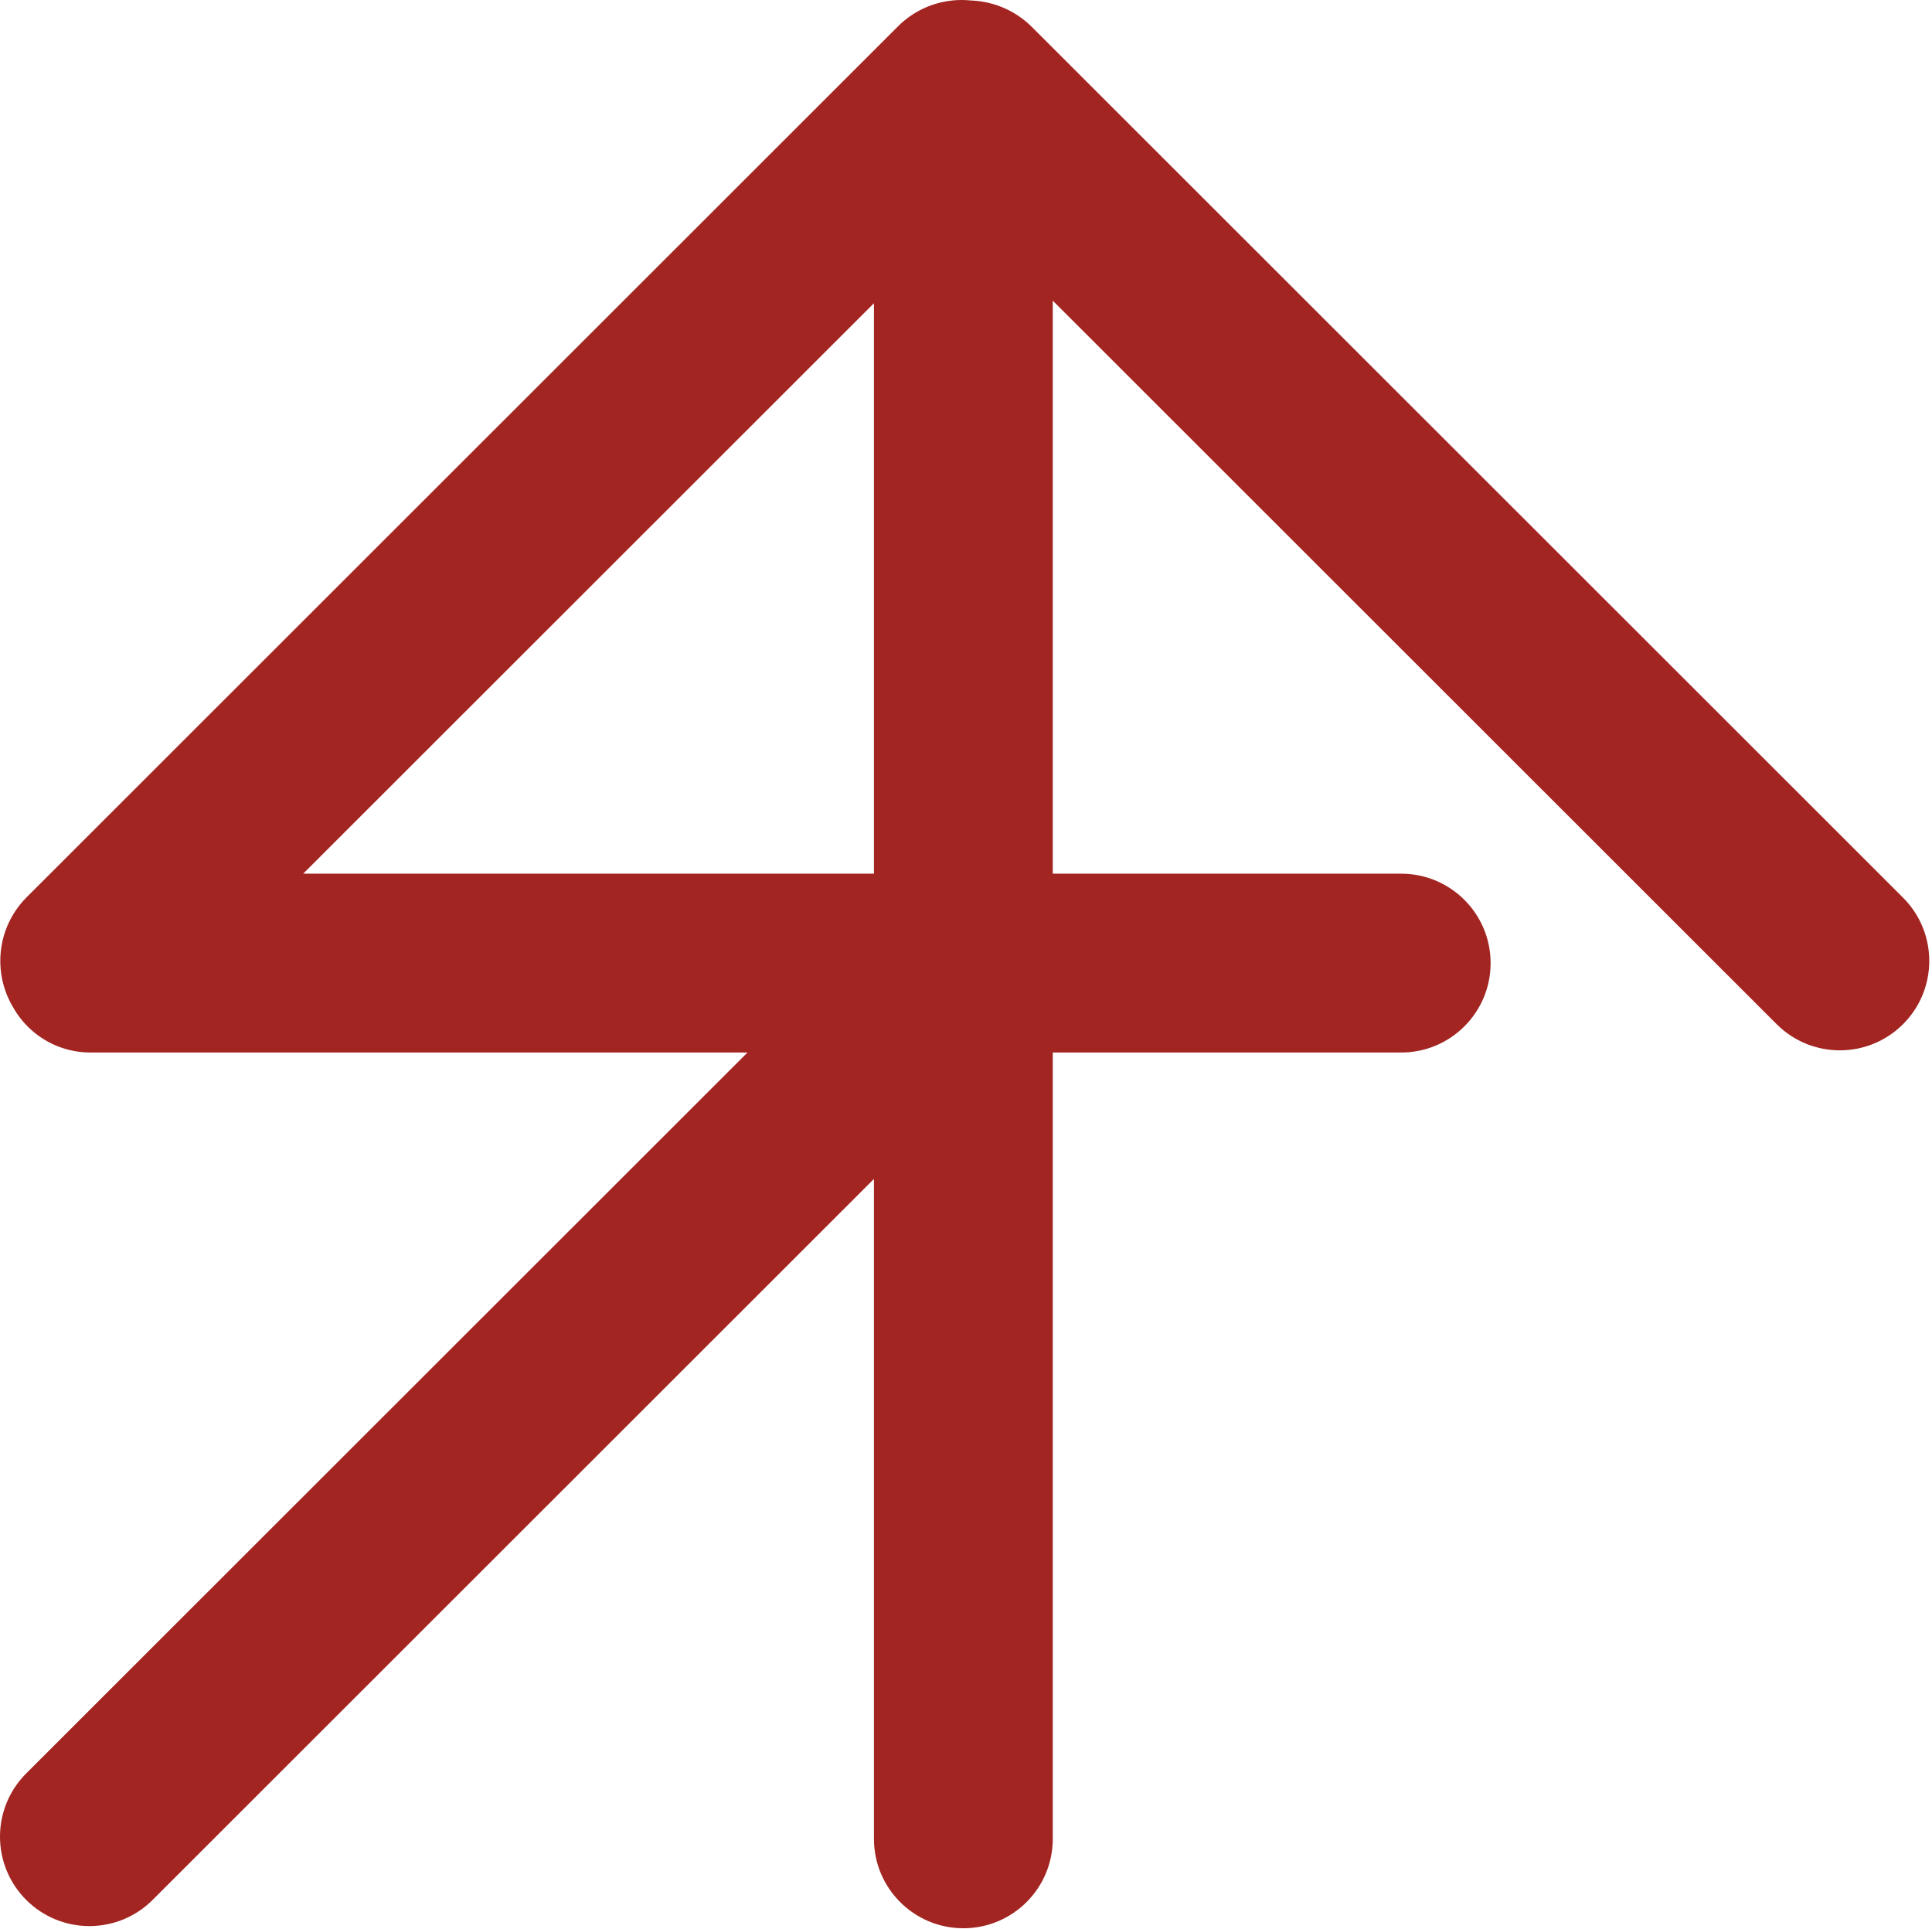
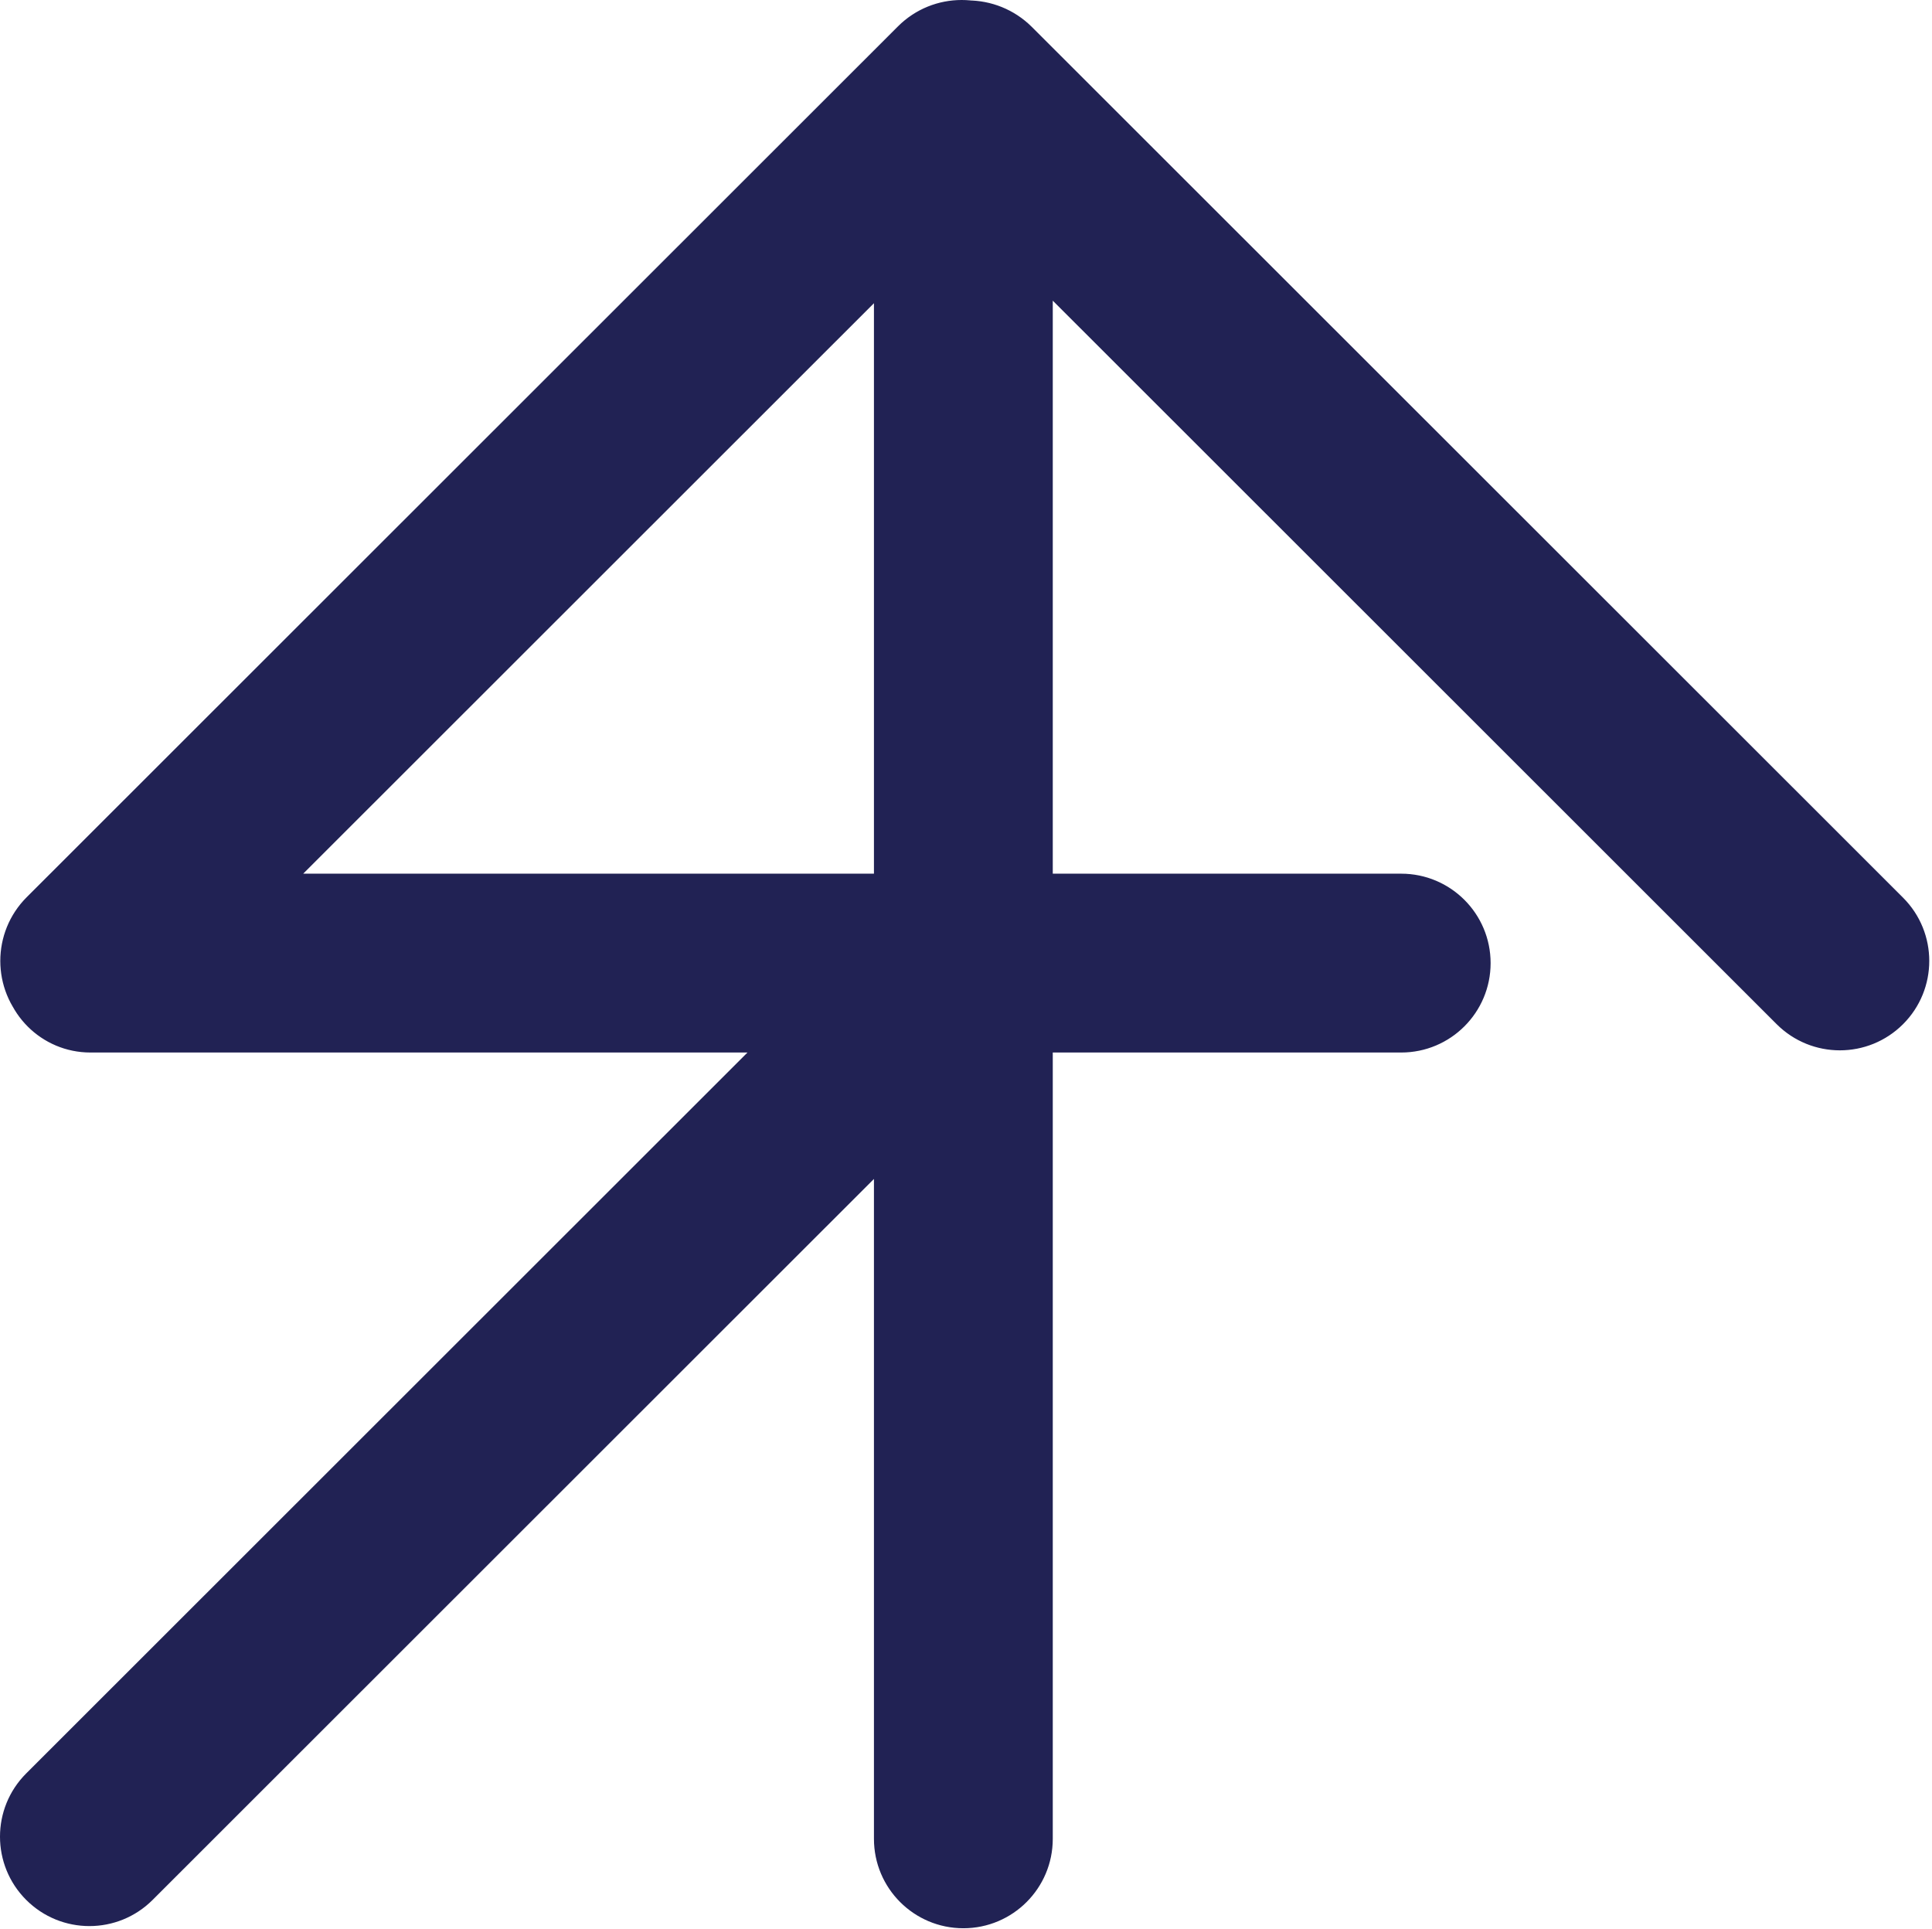
<svg xmlns="http://www.w3.org/2000/svg" width="551" height="550" viewBox="0 0 551 550" fill="none">
-   <path fill-rule="evenodd" clip-rule="evenodd" d="M525.073 274.393C524.878 274.588 524.562 274.588 524.366 274.393L275.247 25.413V25.413C275.637 25.023 276.27 25.022 276.661 25.412L525.073 273.686C525.269 273.881 525.269 274.198 525.073 274.393V274.393ZM25.415 274.664C25.469 274.719 25.5 274.793 25.5 274.87V274.87C25.5 275.03 25.63 275.16 25.79 275.16H271.144C272.035 275.16 272.481 276.237 271.851 276.867L25.146 523.433C24.951 523.629 24.951 523.945 25.146 524.141V524.141C25.342 524.336 25.658 524.336 25.854 524.141L272.54 277.593C273.17 276.963 274.247 277.409 274.247 278.3V524.405C274.247 524.681 274.47 524.905 274.747 524.905V524.905C275.023 524.905 275.247 524.681 275.247 524.405V276.16C275.247 275.608 275.694 275.16 276.247 275.16H399.617C399.893 275.16 400.117 274.936 400.117 274.66V274.66C400.117 274.384 399.893 274.16 399.617 274.16H276.247C275.694 274.16 275.247 273.712 275.247 273.16V25.413V25.413C275.247 25.412 275.246 25.412 275.246 25.412H275.05C274.998 25.412 274.948 25.391 274.912 25.354L274.763 25.206C274.489 24.931 274.043 24.931 273.769 25.206L25.293 273.543C25.017 273.819 25.017 274.266 25.293 274.542L25.415 274.664ZM27.798 272.453C27.168 273.082 27.614 274.16 28.505 274.16H273.247C273.799 274.16 274.247 273.712 274.247 273.16V28.555C274.247 27.665 273.17 27.218 272.54 27.848L27.798 272.453Z" fill="#A22522" />
-   <path d="M272.54 27.848L290.212 45.531L272.54 27.848ZM27.798 272.453L45.471 290.135L27.798 272.453ZM25.293 274.542L7.62 292.225L25.293 274.542ZM274.763 25.206L292.436 7.523L274.763 25.206ZM273.769 25.206L291.442 42.889L273.769 25.206ZM274.912 25.354L292.585 7.672L274.912 25.354ZM272.54 277.593L290.212 295.275L272.54 277.593ZM25.854 524.141L43.526 541.823L25.854 524.141ZM25.146 523.433L7.474 505.751L25.146 523.433ZM271.851 276.867L289.524 294.55L271.851 276.867ZM25.415 274.664L7.742 292.347L25.415 274.664ZM525.073 273.686L542.746 256.003L525.073 273.686ZM276.661 25.412L258.988 43.095L276.661 25.412ZM524.366 274.393L506.694 292.076L524.366 274.393ZM257.574 43.095L506.694 292.076L542.039 256.71L292.919 7.73L257.574 43.095ZM542.746 256.003L294.334 7.73L258.988 43.095L507.401 291.368L542.746 256.003ZM25.79 300.16H271.144V250.16H25.79V300.16ZM254.178 259.185L7.474 505.751L42.819 541.116L289.524 294.55L254.178 259.185ZM43.526 541.823L290.212 295.275L254.867 259.91L8.181 506.458L43.526 541.823ZM249.247 278.3V524.405H299.247V278.3H249.247ZM300.247 524.405V276.16H250.247V524.405H300.247ZM276.247 300.16H399.617V250.16H276.247V300.16ZM399.617 249.16H276.247V299.16H399.617V249.16ZM300.247 273.16V25.413H250.247V273.16H300.247ZM275.246 0.412H275.05V50.412H275.246V0.412ZM257.09 42.888L257.239 43.037L292.585 7.672L292.436 7.523L257.09 42.888ZM42.966 291.225L291.442 42.889L256.096 7.523L7.62 255.86L42.966 291.225ZM43.088 256.982L42.966 256.86L7.62 292.225L7.742 292.347L43.088 256.982ZM273.247 249.16H28.505V299.16H273.247V249.16ZM249.247 28.555V273.16H299.247V28.555H249.247ZM254.867 10.165L10.125 254.77L45.471 290.135L290.212 45.531L254.867 10.165ZM299.247 28.555C299.247 5.395 271.248 -6.207 254.867 10.165L290.212 45.531C275.091 60.643 249.247 49.934 249.247 28.555H299.247ZM28.505 249.16C49.888 249.16 60.598 275.017 45.471 290.135L10.125 254.77C-6.262 271.148 5.34 299.16 28.505 299.16V249.16ZM273.247 299.16C287.606 299.16 299.247 287.519 299.247 273.16H249.247C249.247 259.905 259.992 249.16 273.247 249.16V299.16ZM7.62 255.86C-2.426 265.9 -2.426 282.185 7.62 292.225L42.966 256.86C52.459 266.348 52.459 281.737 42.966 291.225L7.62 255.86ZM292.436 7.523C282.4 -2.507 266.133 -2.508 256.096 7.523L291.442 42.889C281.954 52.371 266.577 52.37 257.09 42.888L292.436 7.523ZM275.05 0.412C281.626 0.412 287.933 3.023 292.585 7.672L257.239 43.037C261.964 47.759 268.37 50.412 275.05 50.412V0.412ZM300.247 25.413C300.247 11.605 289.053 0.412 275.246 0.412V50.412C261.439 50.412 250.247 39.219 250.247 25.413H300.247ZM276.247 249.16C289.501 249.16 300.247 259.905 300.247 273.16H250.247C250.247 287.519 261.887 299.16 276.247 299.16V249.16ZM425.117 274.66C425.117 260.577 413.701 249.16 399.617 249.16V299.16C386.086 299.16 375.117 288.191 375.117 274.66H425.117ZM399.617 300.16C413.701 300.16 425.117 288.743 425.117 274.66H375.117C375.117 261.129 386.086 250.16 399.617 250.16V300.16ZM300.247 276.16C300.247 289.414 289.502 300.16 276.247 300.16V250.16C261.887 250.16 250.247 261.801 250.247 276.16H300.247ZM274.747 549.905C288.83 549.905 300.247 538.488 300.247 524.405H250.247C250.247 510.874 261.216 499.905 274.747 499.905V549.905ZM249.247 524.405C249.247 538.488 260.663 549.905 274.747 549.905V499.905C288.278 499.905 299.247 510.874 299.247 524.405H249.247ZM290.212 295.275C275.091 310.388 249.247 299.679 249.247 278.3H299.247C299.247 255.14 271.248 243.538 254.867 259.91L290.212 295.275ZM7.474 541.823C17.431 551.775 33.569 551.775 43.526 541.823L8.181 506.458C17.747 496.897 33.252 496.897 42.819 506.458L7.474 541.823ZM7.474 505.751C-2.492 515.711 -2.491 531.864 7.474 541.823L42.819 506.458C52.393 516.027 52.394 531.547 42.819 541.116L7.474 505.751ZM271.144 300.16C249.76 300.16 239.052 274.302 254.178 259.185L289.524 294.55C305.91 278.172 294.311 250.16 271.144 250.16V300.16ZM0.5 274.87C0.5 288.837 11.823 300.16 25.79 300.16V250.16C39.437 250.16 50.5 261.223 50.5 274.87H0.5ZM50.5 274.87C50.5 268.16 47.834 261.725 43.088 256.982L7.742 292.347C3.105 287.713 0.5 281.425 0.5 274.87H50.5ZM507.401 291.368C497.826 281.799 497.826 266.279 507.401 256.71L542.746 292.076C552.711 282.116 552.711 265.963 542.746 256.003L507.401 291.368ZM292.919 43.095C283.561 52.449 268.372 52.474 258.988 43.095L294.334 7.73C284.168 -2.43 267.713 -2.404 257.574 7.73L292.919 43.095ZM506.694 292.076C516.651 302.027 532.789 302.027 542.746 292.076L507.401 256.71C516.967 247.149 532.472 247.149 542.039 256.71L506.694 292.076Z" fill="#A22522" />
+   <path fill-rule="evenodd" clip-rule="evenodd" d="M525.073 274.393C524.878 274.588 524.562 274.588 524.366 274.393L275.247 25.413V25.413C275.637 25.023 276.27 25.022 276.661 25.412L525.073 273.686C525.269 273.881 525.269 274.198 525.073 274.393V274.393ZM25.415 274.664C25.469 274.719 25.5 274.793 25.5 274.87V274.87C25.5 275.03 25.63 275.16 25.79 275.16H271.144C272.035 275.16 272.481 276.237 271.851 276.867L25.146 523.433C24.951 523.629 24.951 523.945 25.146 524.141V524.141C25.342 524.336 25.658 524.336 25.854 524.141L272.54 277.593C273.17 276.963 274.247 277.409 274.247 278.3V524.405C274.247 524.681 274.47 524.905 274.747 524.905V524.905C275.023 524.905 275.247 524.681 275.247 524.405V276.16C275.247 275.608 275.694 275.16 276.247 275.16H399.617C399.893 275.16 400.117 274.936 400.117 274.66V274.66C400.117 274.384 399.893 274.16 399.617 274.16H276.247C275.694 274.16 275.247 273.712 275.247 273.16V25.413V25.413C275.247 25.412 275.246 25.412 275.246 25.412H275.05C274.998 25.412 274.948 25.391 274.912 25.354L274.763 25.206C274.489 24.931 274.043 24.931 273.769 25.206L25.293 273.543C25.017 273.819 25.017 274.266 25.293 274.542L25.415 274.664ZM27.798 272.453C27.168 273.082 27.614 274.16 28.505 274.16H273.247C273.799 274.16 274.247 273.712 274.247 273.16V28.555C274.247 27.665 273.17 27.218 272.54 27.848L27.798 272.453Z" fill="#212254" />
+   <path d="M272.54 27.848L290.212 45.531L272.54 27.848ZM27.798 272.453L45.471 290.135L27.798 272.453ZM25.293 274.542L7.62 292.225L25.293 274.542ZM274.763 25.206L292.436 7.523L274.763 25.206ZM273.769 25.206L291.442 42.889L273.769 25.206ZM274.912 25.354L292.585 7.672L274.912 25.354ZM272.54 277.593L290.212 295.275L272.54 277.593ZM25.854 524.141L43.526 541.823L25.854 524.141ZM25.146 523.433L7.474 505.751L25.146 523.433ZM271.851 276.867L289.524 294.55L271.851 276.867ZM25.415 274.664L7.742 292.347L25.415 274.664ZM525.073 273.686L542.746 256.003L525.073 273.686ZM276.661 25.412L258.988 43.095L276.661 25.412ZM524.366 274.393L506.694 292.076L524.366 274.393ZM257.574 43.095L506.694 292.076L542.039 256.71L292.919 7.73L257.574 43.095ZM542.746 256.003L294.334 7.73L258.988 43.095L507.401 291.368L542.746 256.003ZM25.79 300.16H271.144V250.16H25.79V300.16ZM254.178 259.185L7.474 505.751L42.819 541.116L289.524 294.55L254.178 259.185ZM43.526 541.823L290.212 295.275L254.867 259.91L8.181 506.458L43.526 541.823ZM249.247 278.3V524.405H299.247V278.3H249.247ZM300.247 524.405V276.16H250.247V524.405H300.247ZM276.247 300.16H399.617V250.16H276.247V300.16ZM399.617 249.16H276.247V299.16H399.617V249.16ZM300.247 273.16V25.413H250.247V273.16H300.247ZM275.246 0.412H275.05V50.412H275.246V0.412ZM257.09 42.888L257.239 43.037L292.585 7.672L292.436 7.523L257.09 42.888ZM42.966 291.225L291.442 42.889L256.096 7.523L7.62 255.86L42.966 291.225ZM43.088 256.982L42.966 256.86L7.62 292.225L7.742 292.347L43.088 256.982ZM273.247 249.16H28.505V299.16H273.247V249.16ZM249.247 28.555V273.16H299.247V28.555H249.247ZM254.867 10.165L10.125 254.77L45.471 290.135L290.212 45.531L254.867 10.165ZM299.247 28.555C299.247 5.395 271.248 -6.207 254.867 10.165L290.212 45.531C275.091 60.643 249.247 49.934 249.247 28.555H299.247ZM28.505 249.16C49.888 249.16 60.598 275.017 45.471 290.135L10.125 254.77C-6.262 271.148 5.34 299.16 28.505 299.16V249.16ZM273.247 299.16C287.606 299.16 299.247 287.519 299.247 273.16H249.247C249.247 259.905 259.992 249.16 273.247 249.16V299.16ZM7.62 255.86C-2.426 265.9 -2.426 282.185 7.62 292.225L42.966 256.86C52.459 266.348 52.459 281.737 42.966 291.225L7.62 255.86ZM292.436 7.523C282.4 -2.507 266.133 -2.508 256.096 7.523L291.442 42.889C281.954 52.371 266.577 52.37 257.09 42.888L292.436 7.523ZM275.05 0.412C281.626 0.412 287.933 3.023 292.585 7.672L257.239 43.037C261.964 47.759 268.37 50.412 275.05 50.412V0.412ZM300.247 25.413C300.247 11.605 289.053 0.412 275.246 0.412V50.412C261.439 50.412 250.247 39.219 250.247 25.413H300.247ZM276.247 249.16C289.501 249.16 300.247 259.905 300.247 273.16H250.247C250.247 287.519 261.887 299.16 276.247 299.16V249.16ZM425.117 274.66C425.117 260.577 413.701 249.16 399.617 249.16V299.16C386.086 299.16 375.117 288.191 375.117 274.66H425.117ZM399.617 300.16C413.701 300.16 425.117 288.743 425.117 274.66H375.117C375.117 261.129 386.086 250.16 399.617 250.16V300.16ZM300.247 276.16C300.247 289.414 289.502 300.16 276.247 300.16V250.16C261.887 250.16 250.247 261.801 250.247 276.16H300.247ZM274.747 549.905C288.83 549.905 300.247 538.488 300.247 524.405H250.247C250.247 510.874 261.216 499.905 274.747 499.905V549.905ZM249.247 524.405C249.247 538.488 260.663 549.905 274.747 549.905V499.905C288.278 499.905 299.247 510.874 299.247 524.405H249.247ZM290.212 295.275C275.091 310.388 249.247 299.679 249.247 278.3H299.247C299.247 255.14 271.248 243.538 254.867 259.91L290.212 295.275ZM7.474 541.823C17.431 551.775 33.569 551.775 43.526 541.823L8.181 506.458C17.747 496.897 33.252 496.897 42.819 506.458L7.474 541.823ZM7.474 505.751C-2.492 515.711 -2.491 531.864 7.474 541.823L42.819 506.458C52.393 516.027 52.394 531.547 42.819 541.116L7.474 505.751ZM271.144 300.16C249.76 300.16 239.052 274.302 254.178 259.185L289.524 294.55C305.91 278.172 294.311 250.16 271.144 250.16V300.16ZM0.5 274.87C0.5 288.837 11.823 300.16 25.79 300.16V250.16C39.437 250.16 50.5 261.223 50.5 274.87H0.5ZM50.5 274.87C50.5 268.16 47.834 261.725 43.088 256.982L7.742 292.347C3.105 287.713 0.5 281.425 0.5 274.87H50.5ZM507.401 291.368C497.826 281.799 497.826 266.279 507.401 256.71L542.746 292.076C552.711 282.116 552.711 265.963 542.746 256.003L507.401 291.368ZM292.919 43.095C283.561 52.449 268.372 52.474 258.988 43.095L294.334 7.73C284.168 -2.43 267.713 -2.404 257.574 7.73L292.919 43.095ZM506.694 292.076C516.651 302.027 532.789 302.027 542.746 292.076L507.401 256.71C516.967 247.149 532.472 247.149 542.039 256.71L506.694 292.076Z" fill="#212254" />
</svg>
